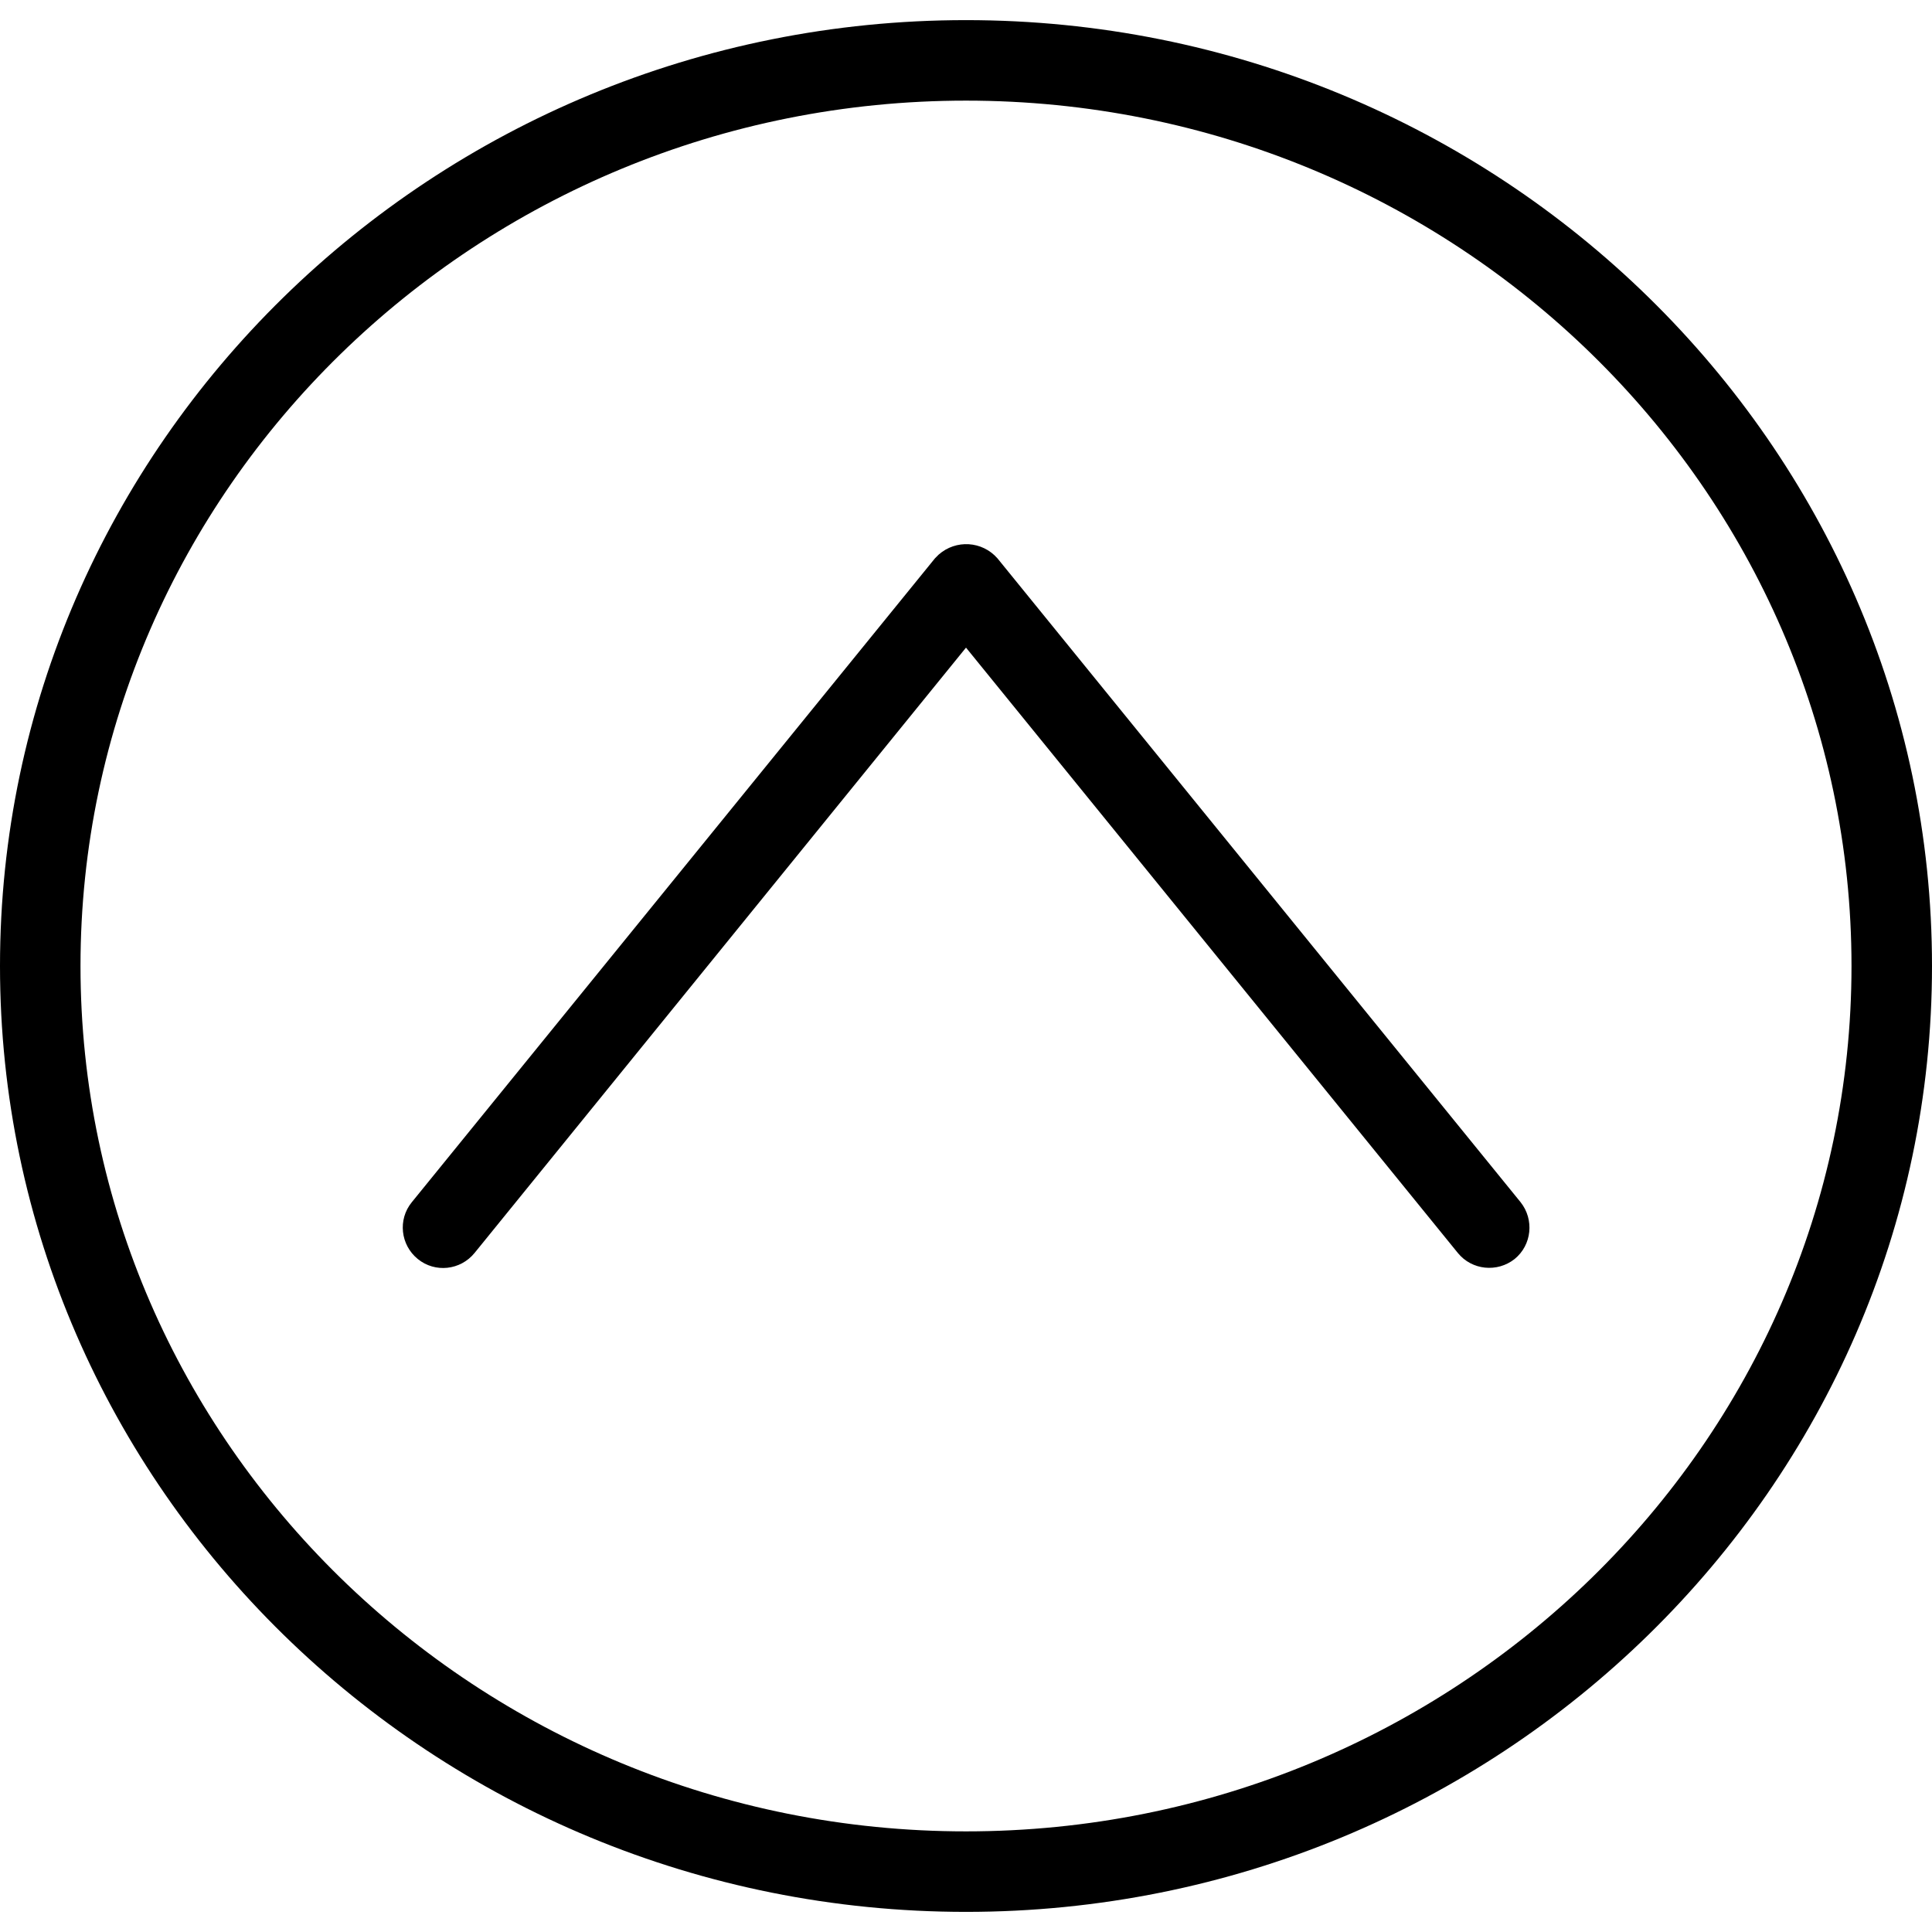
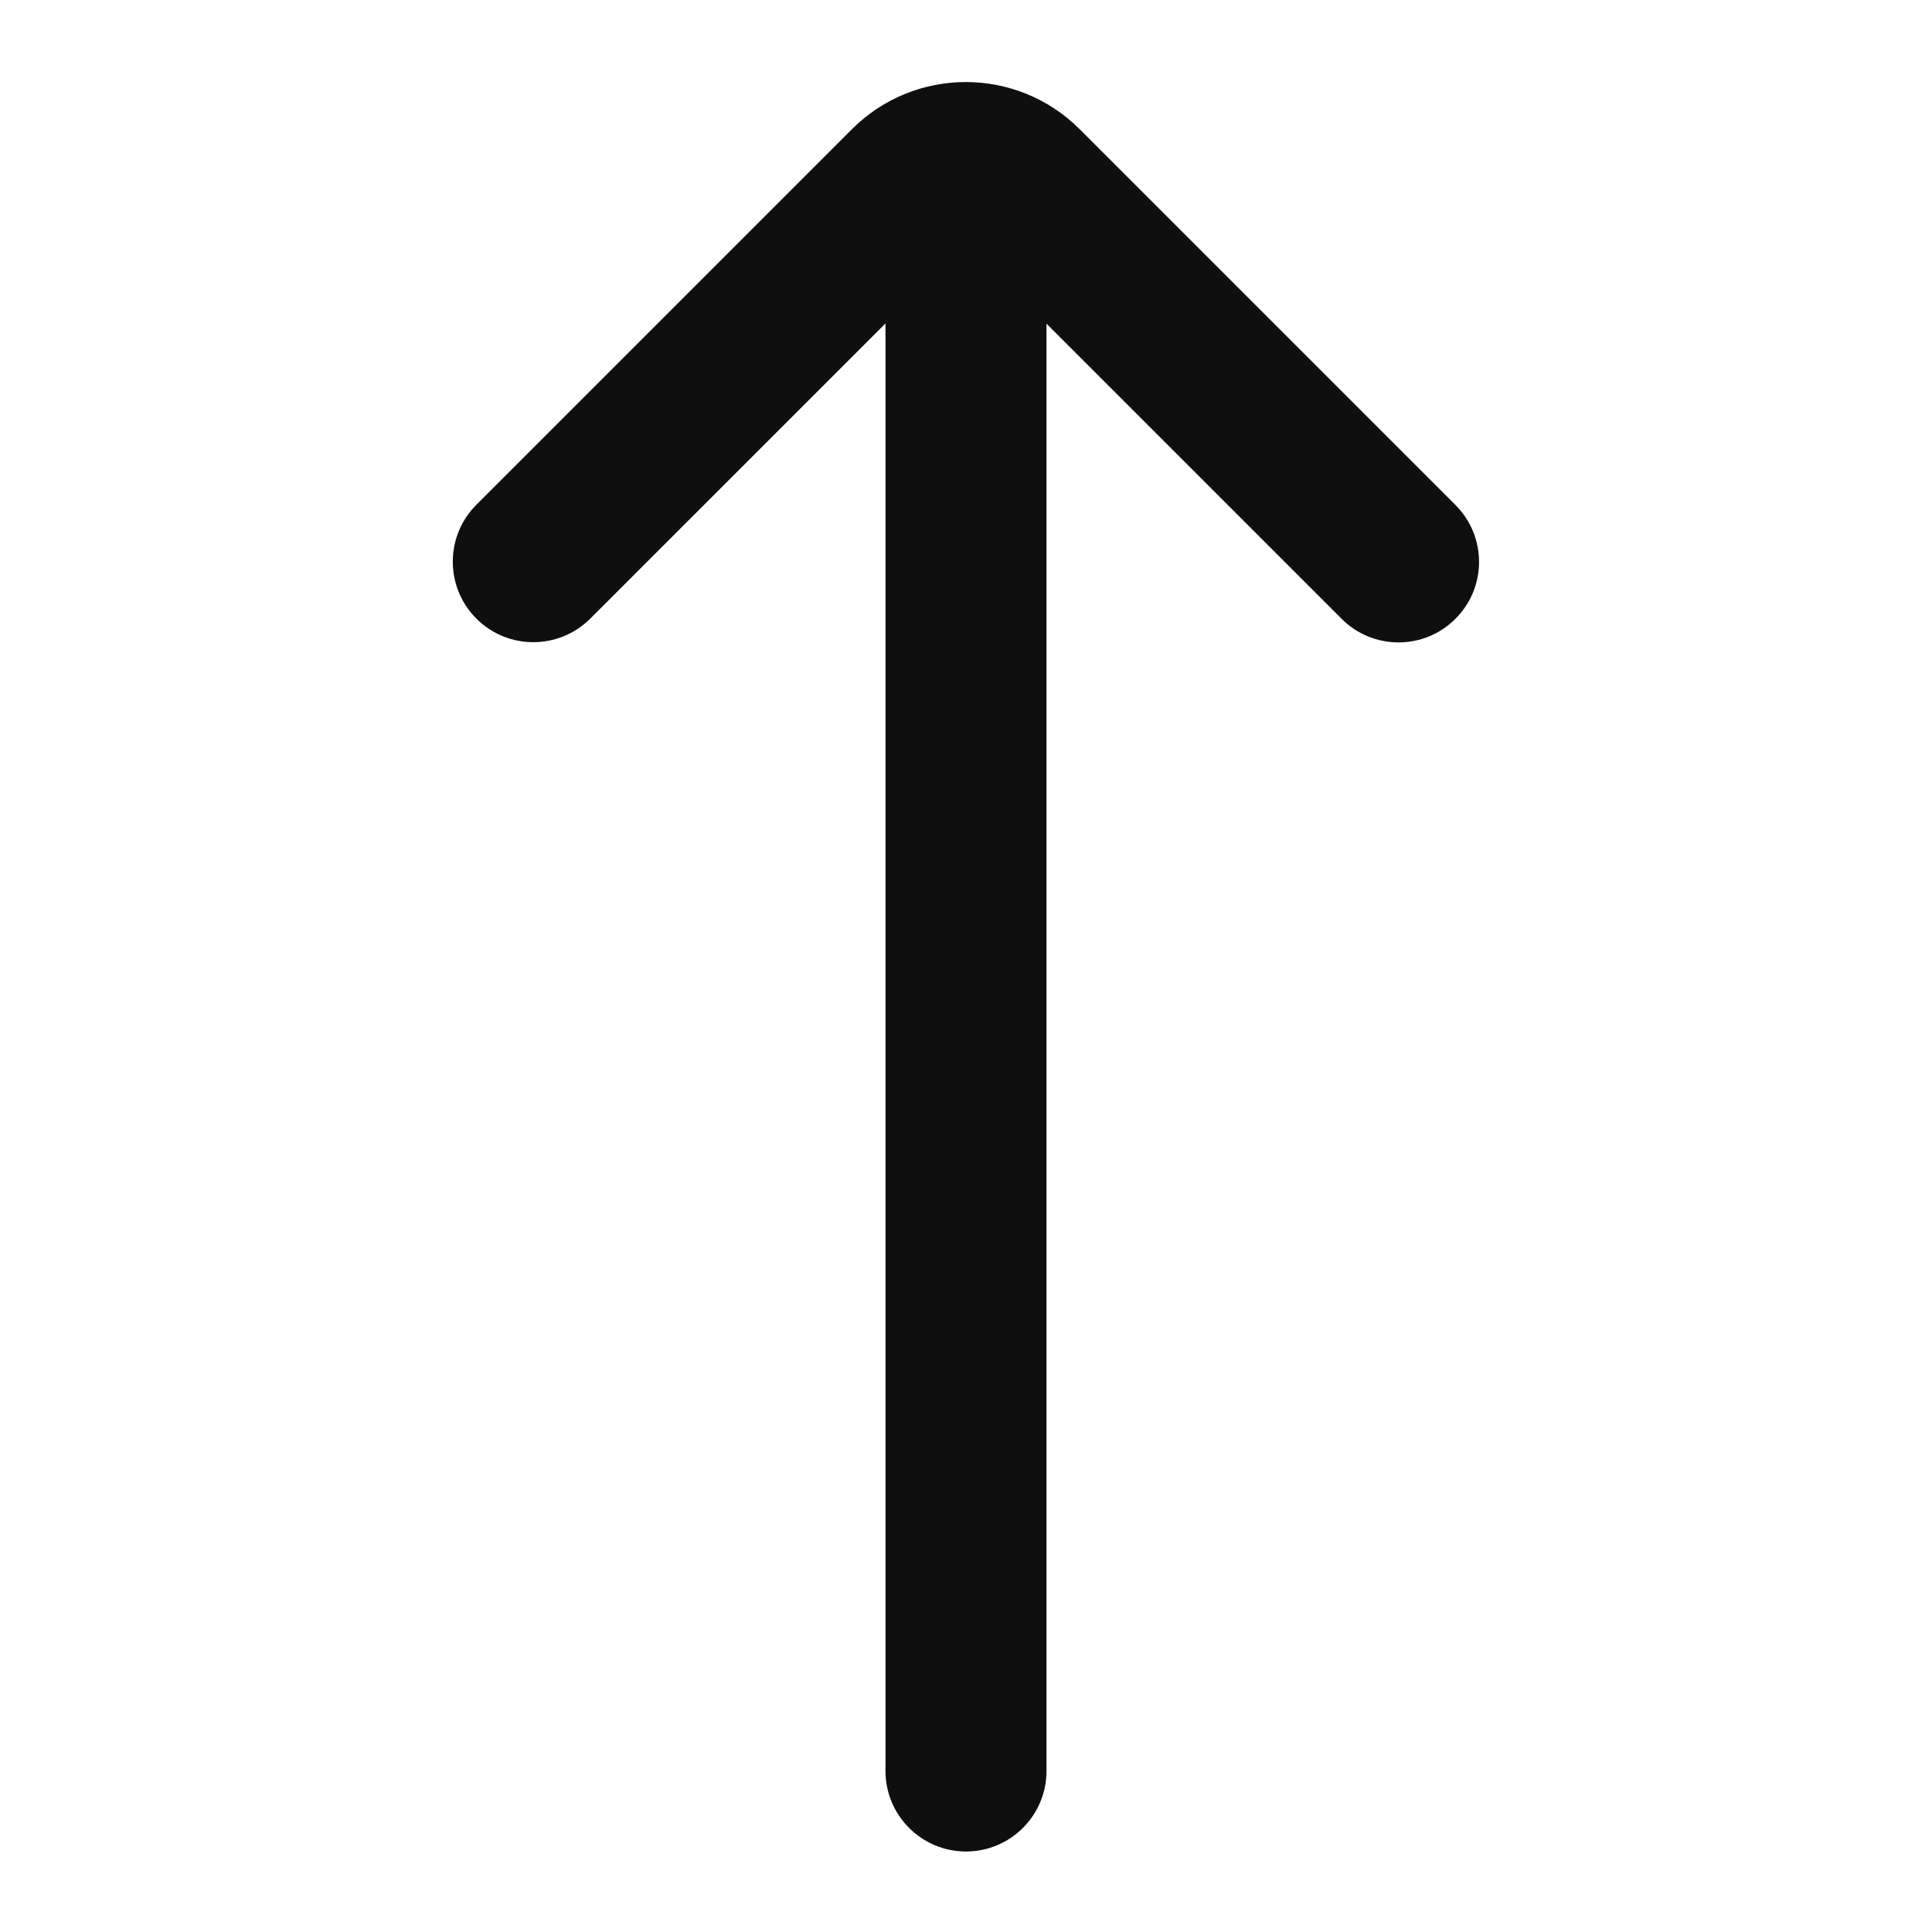
- <svg xmlns="http://www.w3.org/2000/svg" fill="#000000" height="800px" width="800px" version="1.1" id="Layer_1" viewBox="0 0 512 512" xml:space="preserve">
-   <g>
-     <g>
-       <g>
-         <path d="M256,5.333C114.88,5.333,0,117.76,0,256s114.88,250.667,256,250.667S512,394.24,512,256S397.12,5.333,256,5.333z      M256,485.333C126.613,485.333,21.333,382.4,21.333,256S126.613,26.667,256,26.667S490.667,129.493,490.667,256     S385.387,485.333,256,485.333z" />
-         <path d="M264.32,147.947c-4.053-4.587-10.987-5.013-15.573-0.96c-0.32,0.32-0.64,0.64-0.96,0.96L109.12,318.613     c-3.733,4.587-2.987,11.307,1.6,15.04s11.307,2.987,15.04-1.6L256,171.627l130.347,160.427c3.733,4.587,10.453,5.227,15.04,1.6     c4.587-3.733,5.227-10.453,1.6-15.04L264.32,147.947z" />
-       </g>
-     </g>
-   </g>
+ <svg xmlns="http://www.w3.org/2000/svg" width="800px" height="800px" viewBox="0 0 24 24" fill="none">
+   <path d="M7.332 7.685C6.941 8.075 6.308 8.075 5.918 7.685C5.527 7.294 5.527 6.661 5.918 6.27L10.583 1.605C11.364 0.824 12.631 0.824 13.412 1.605L18.08 6.273C18.471 6.664 18.471 7.297 18.08 7.687C17.69 8.078 17.056 8.078 16.666 7.687L13 4.021V22C13 22.552 12.552 23 12 23C11.448 23 11 22.552 11 22V4.017L7.332 7.685Z" fill="#0F0F0F" />
</svg>
